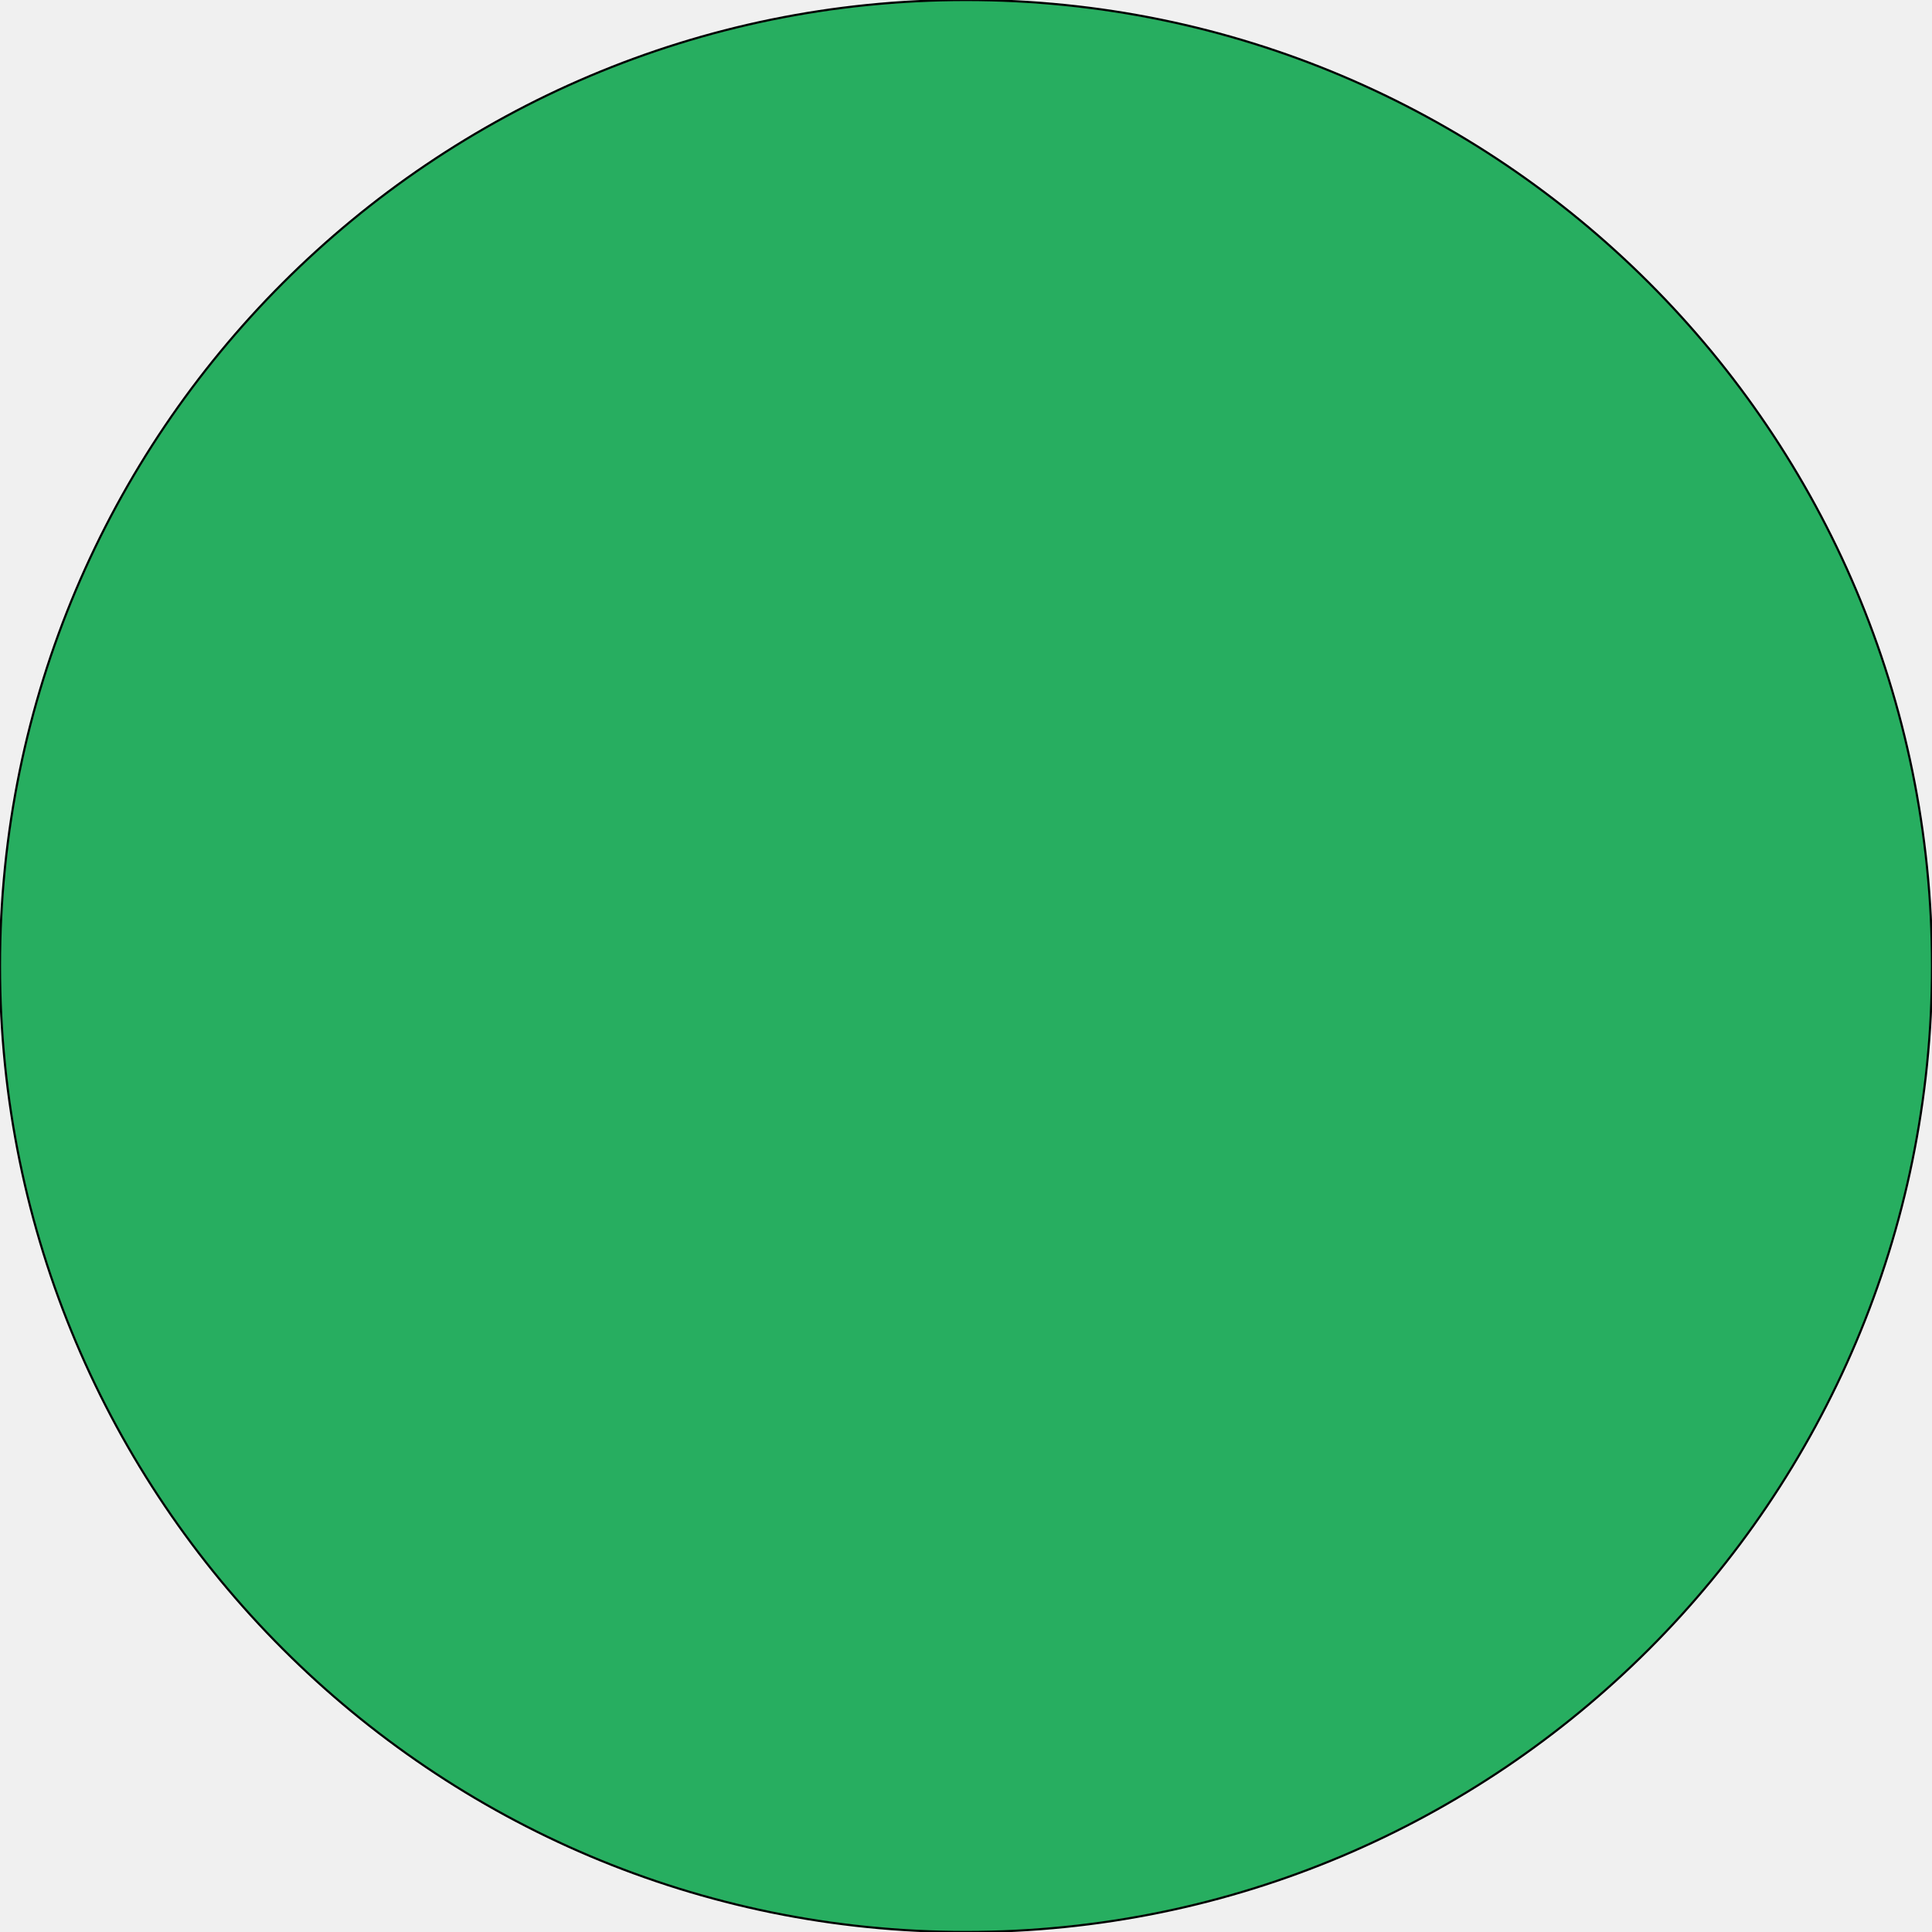
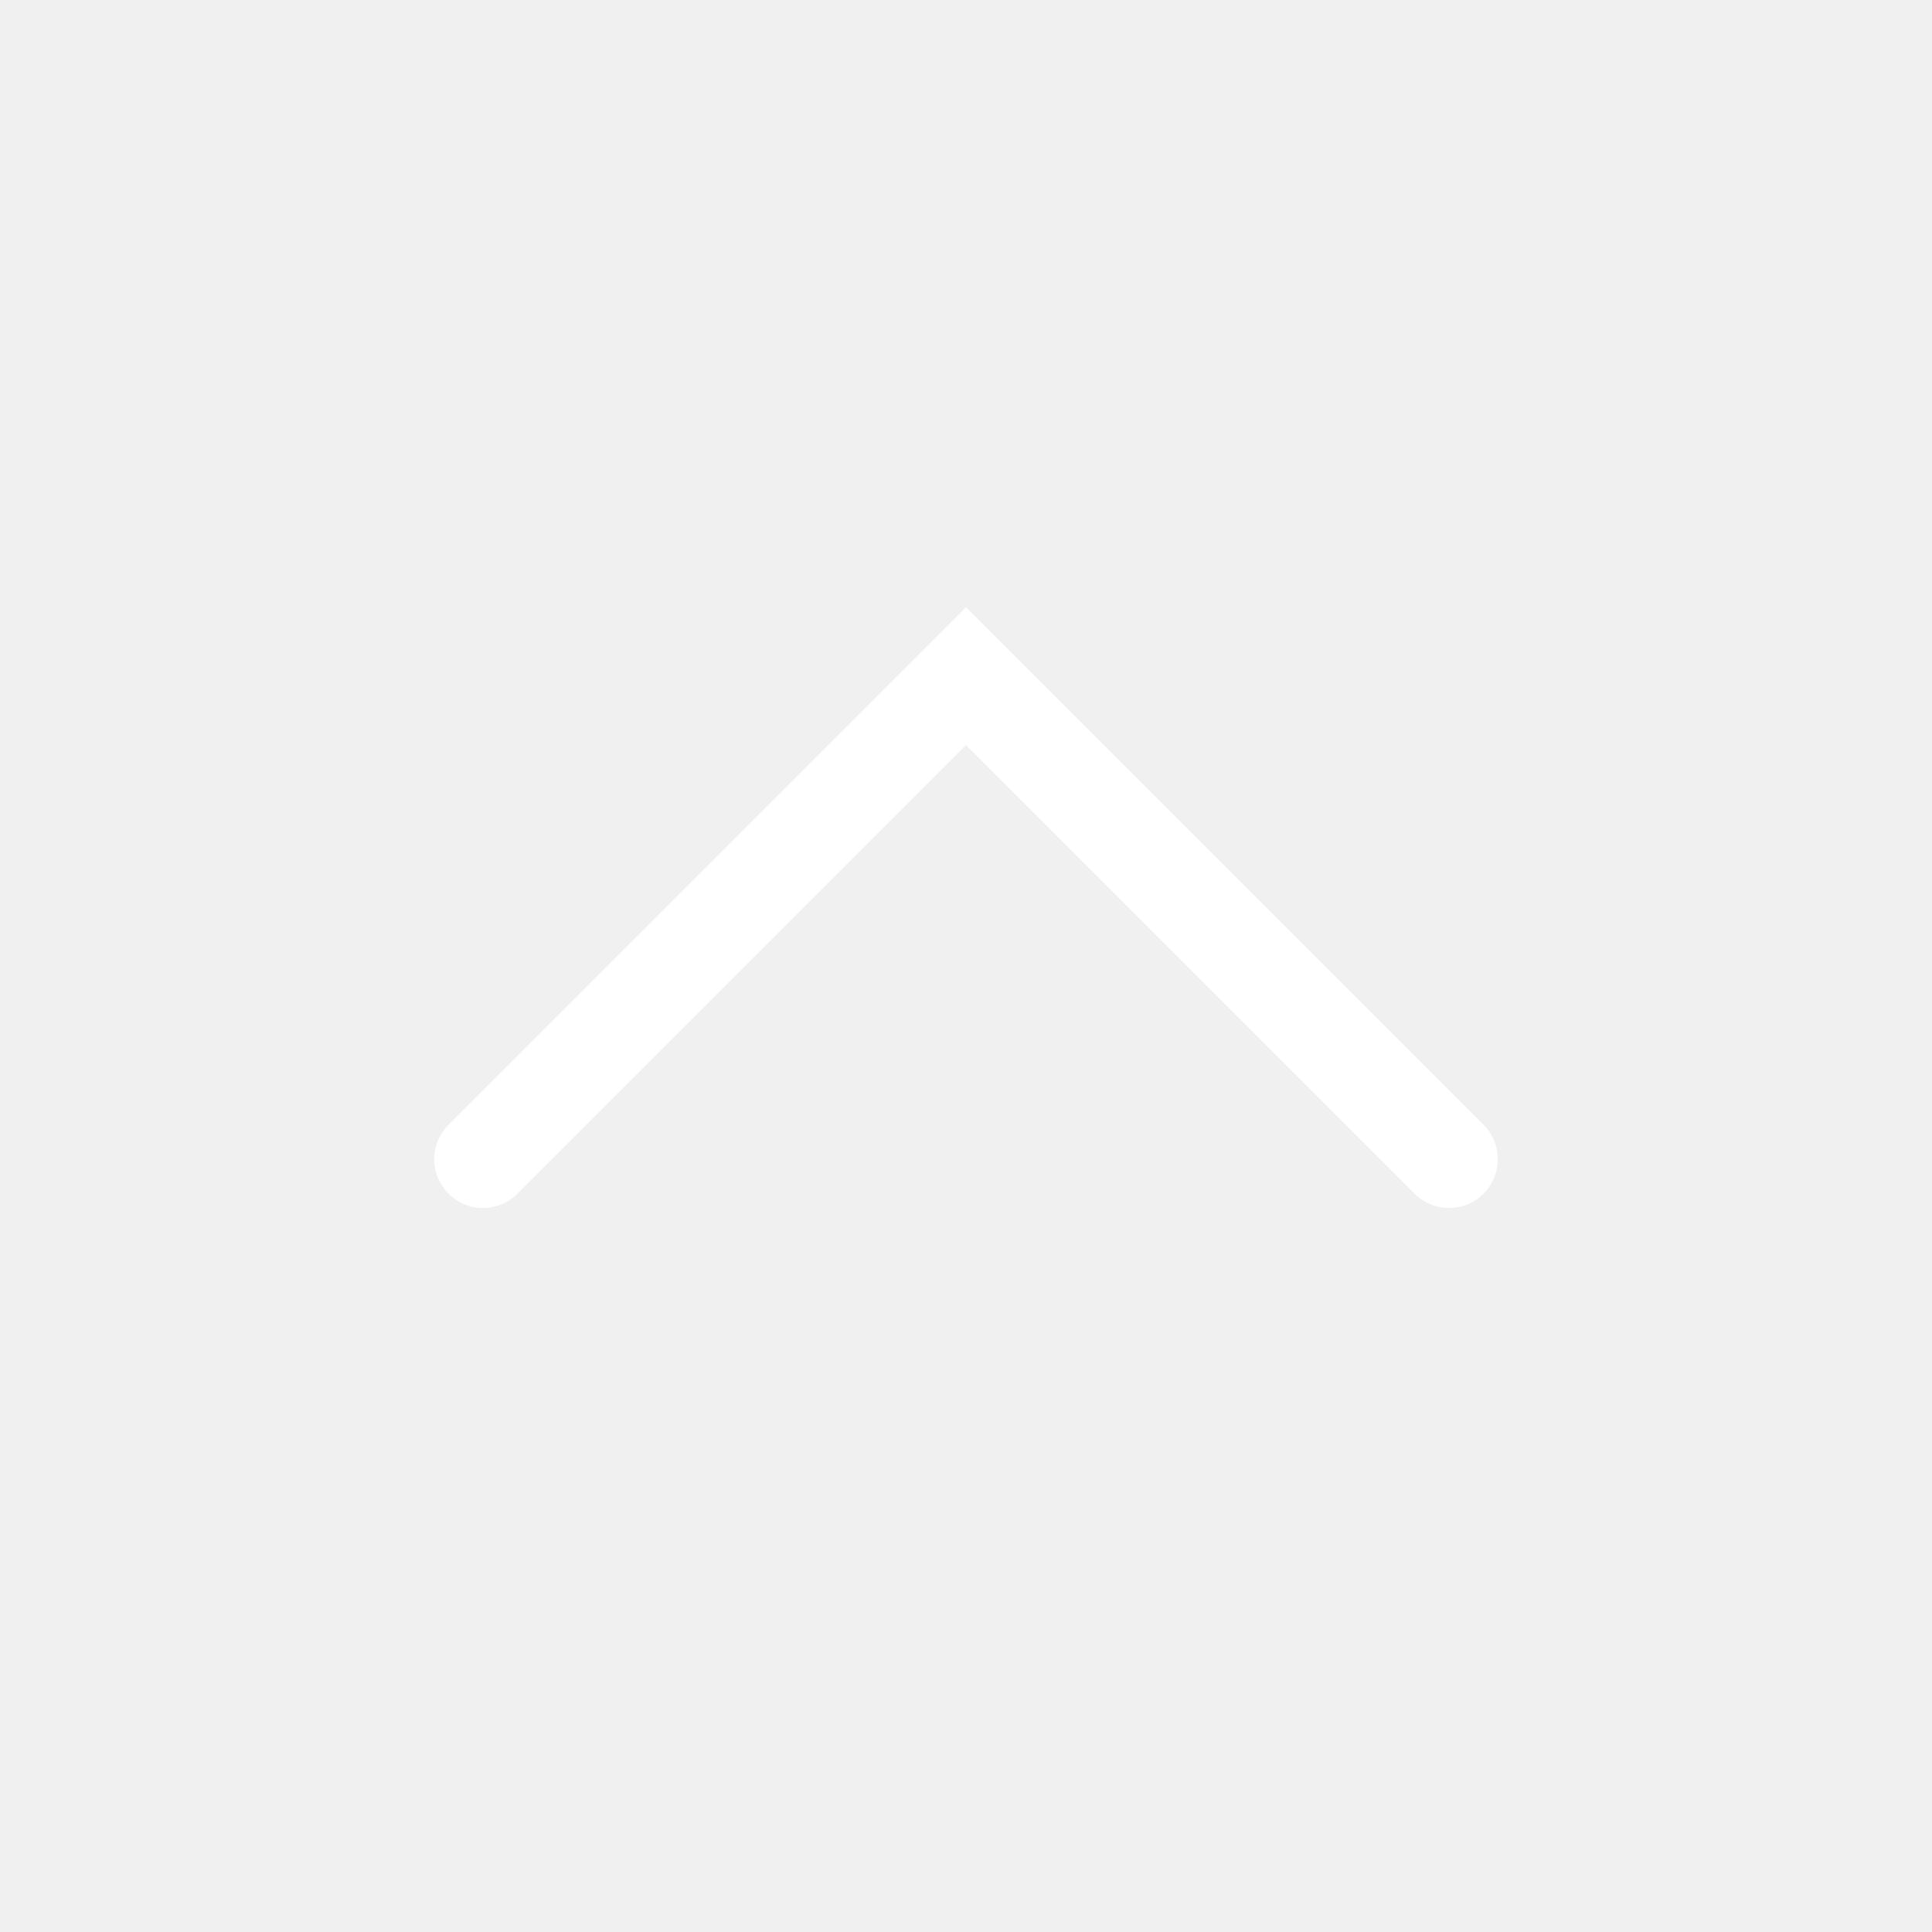
<svg xmlns="http://www.w3.org/2000/svg" viewBox="0 0 50 50" version="1.2" baseProfile="tiny">
  <defs>
</defs>
  <g fill="none" stroke="black" stroke-width="1" fill-rule="evenodd" stroke-linecap="square" stroke-linejoin="bevel">
    <g fill="none" stroke="#000000" stroke-opacity="1" stroke-width="1" stroke-linecap="square" stroke-linejoin="bevel" transform="matrix(1,0,0,1,0,0)" font-family="Noto Sans" font-size="10" font-weight="400" font-style="normal">
</g>
-     <g fill="#27ae60" fill-opacity="1" stroke="#000000" stroke-opacity="1" stroke-width="1" stroke-linecap="butt" stroke-linejoin="miter" stroke-miterlimit="4" transform="matrix(0.0552959,0,0,-0.0552956,-1.62543,49.039)" font-family="Noto Sans" font-size="10" font-weight="400" font-style="normal">
-       <path vector-effect="none" fill-rule="nonzero" d="M481.512,-17.379 C731.203,-17.379 933.621,185.04 933.621,434.736 C933.621,684.432 731.203,886.851 481.512,886.851 C231.814,886.851 29.395,684.432 29.395,434.736 C29.395,185.04 231.814,-17.379 481.512,-17.379 Z " />
+     <g fill="none" stroke="#ffffff" stroke-opacity="1" stroke-width="1.01" stroke-linecap="round" stroke-linejoin="miter" stroke-miterlimit="2" transform="matrix(2.5,0,0,2.5,2.5,2.5)" font-family="Noto Sans" font-size="10" font-weight="400" font-style="normal">
+       <polyline fill="none" vector-effect="none" points="4,11 9,6 14,11 " />
    </g>
    <g fill="none" stroke="#000000" stroke-opacity="1" stroke-width="1" stroke-linecap="square" stroke-linejoin="bevel" transform="matrix(1,0,0,1,0,0)" font-family="Noto Sans" font-size="10" font-weight="400" font-style="normal">
</g>
  </g>
</svg>
